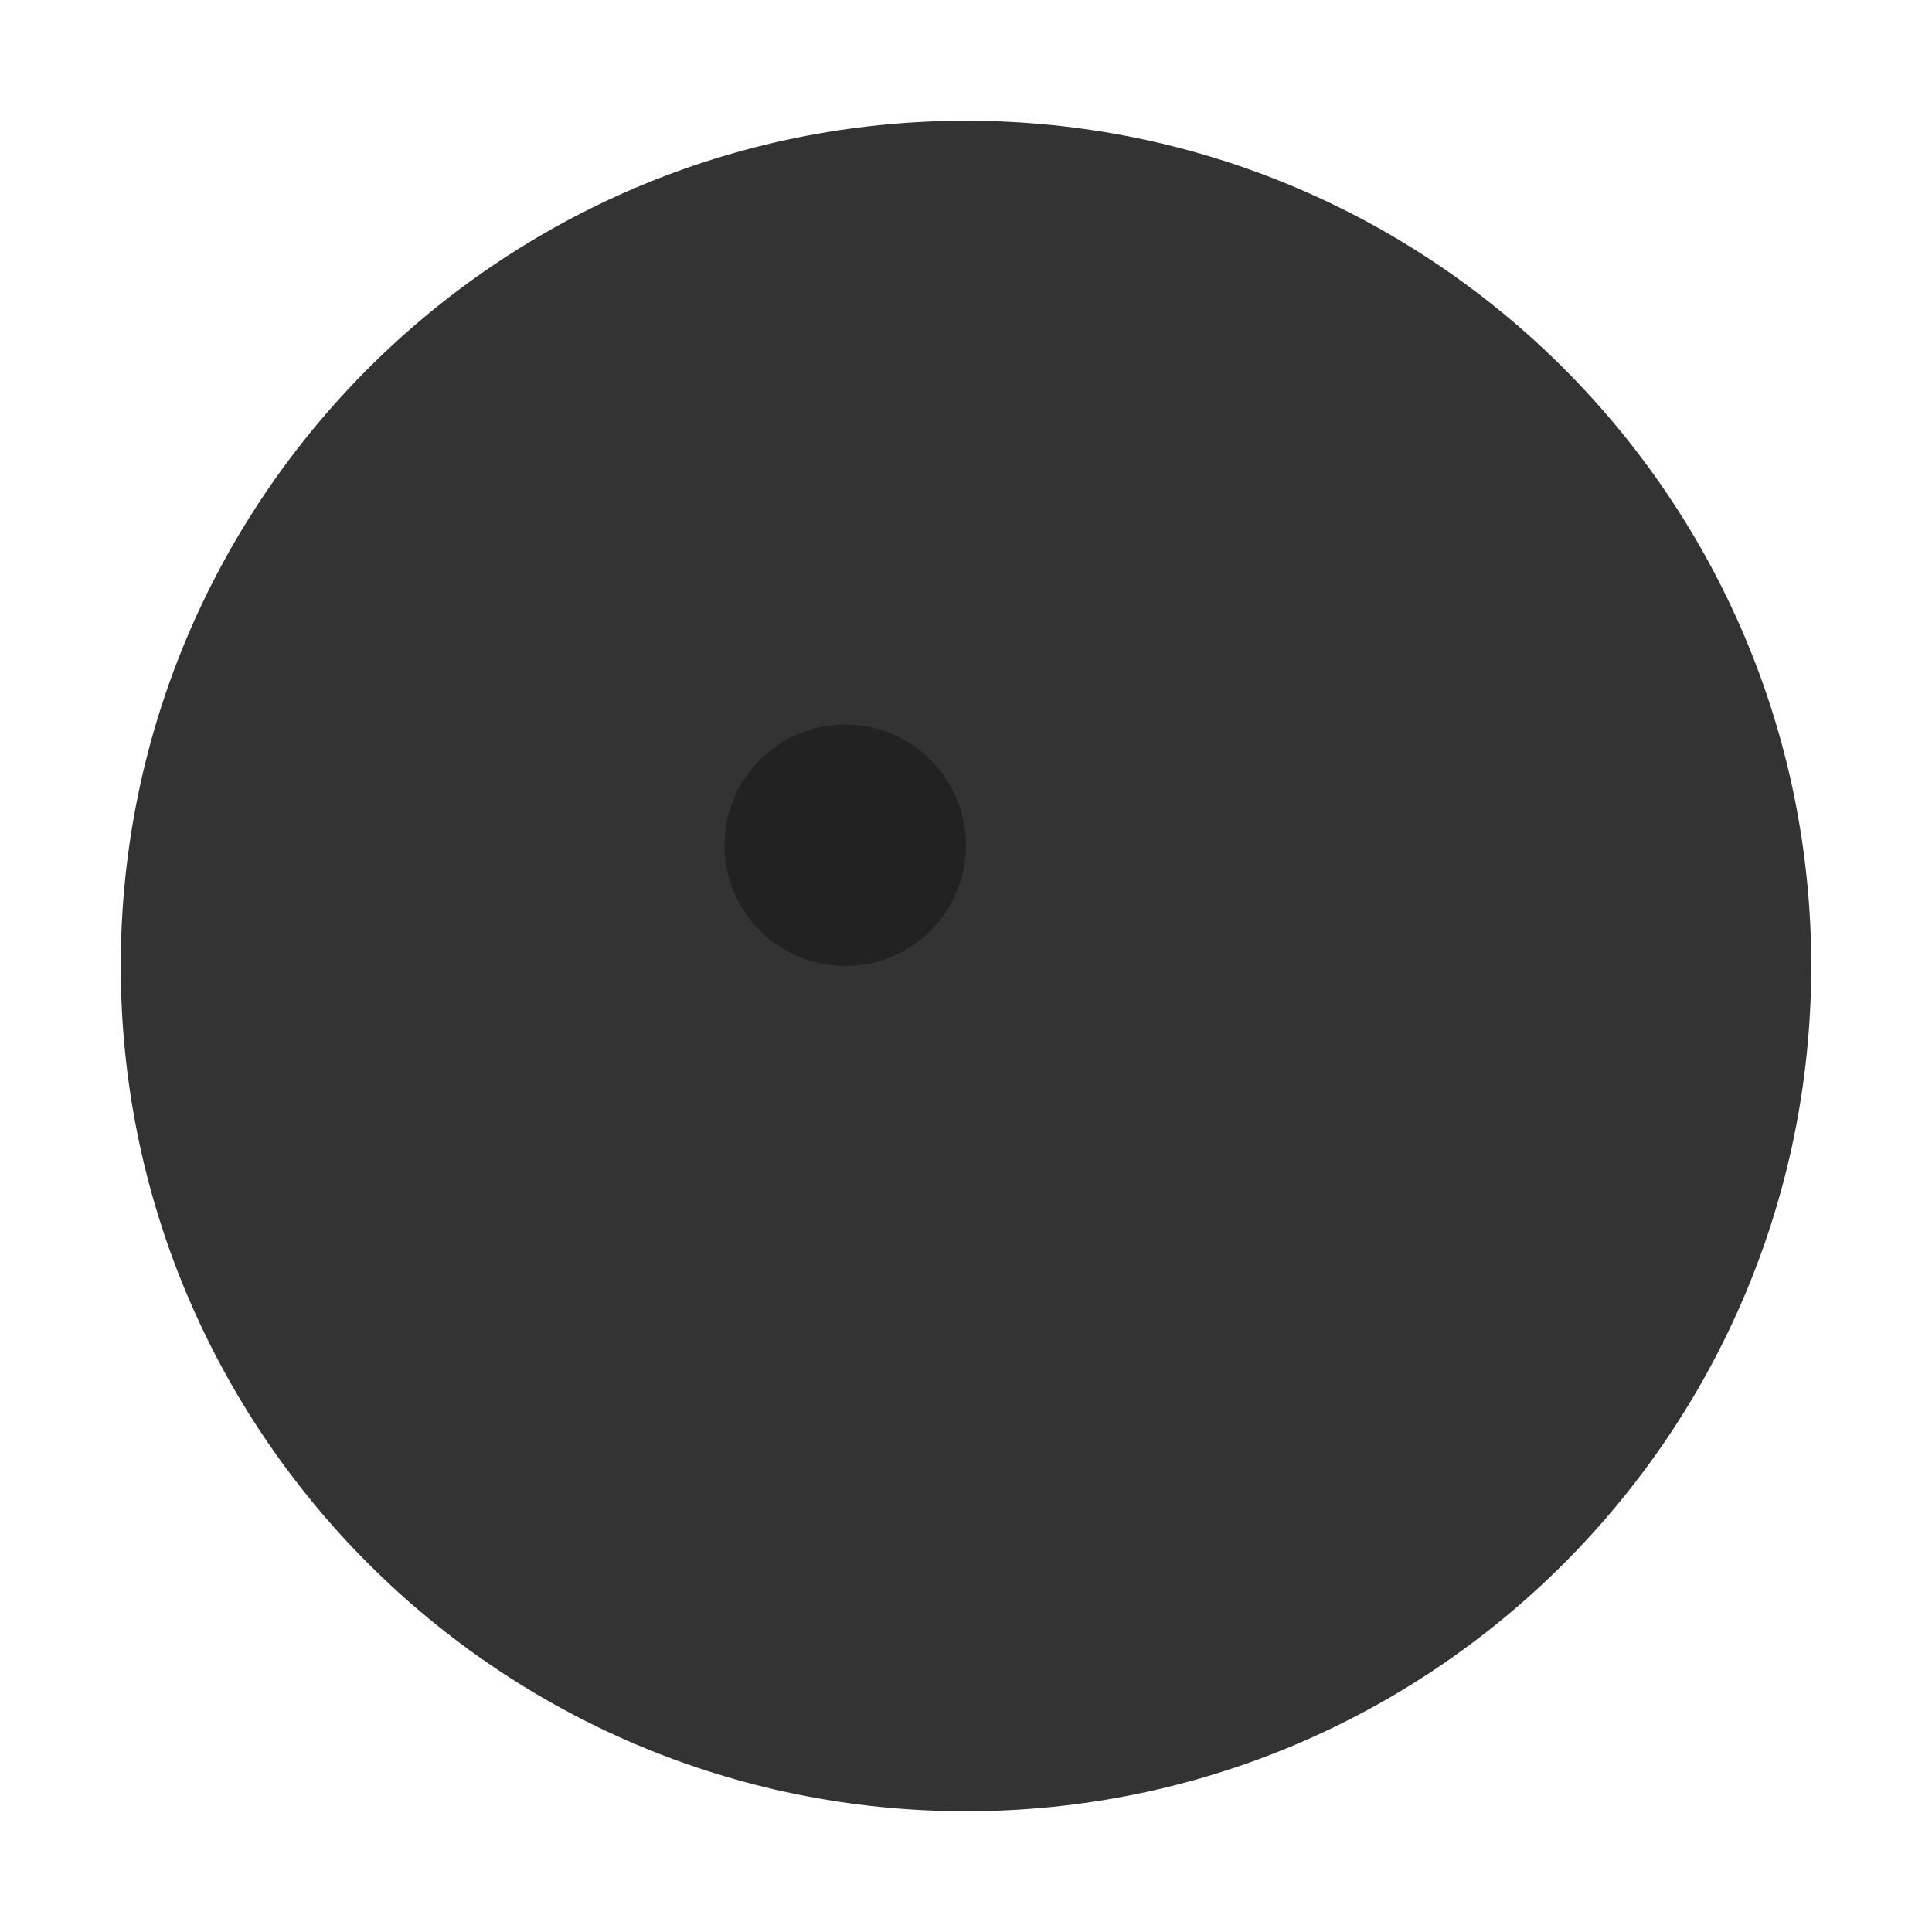
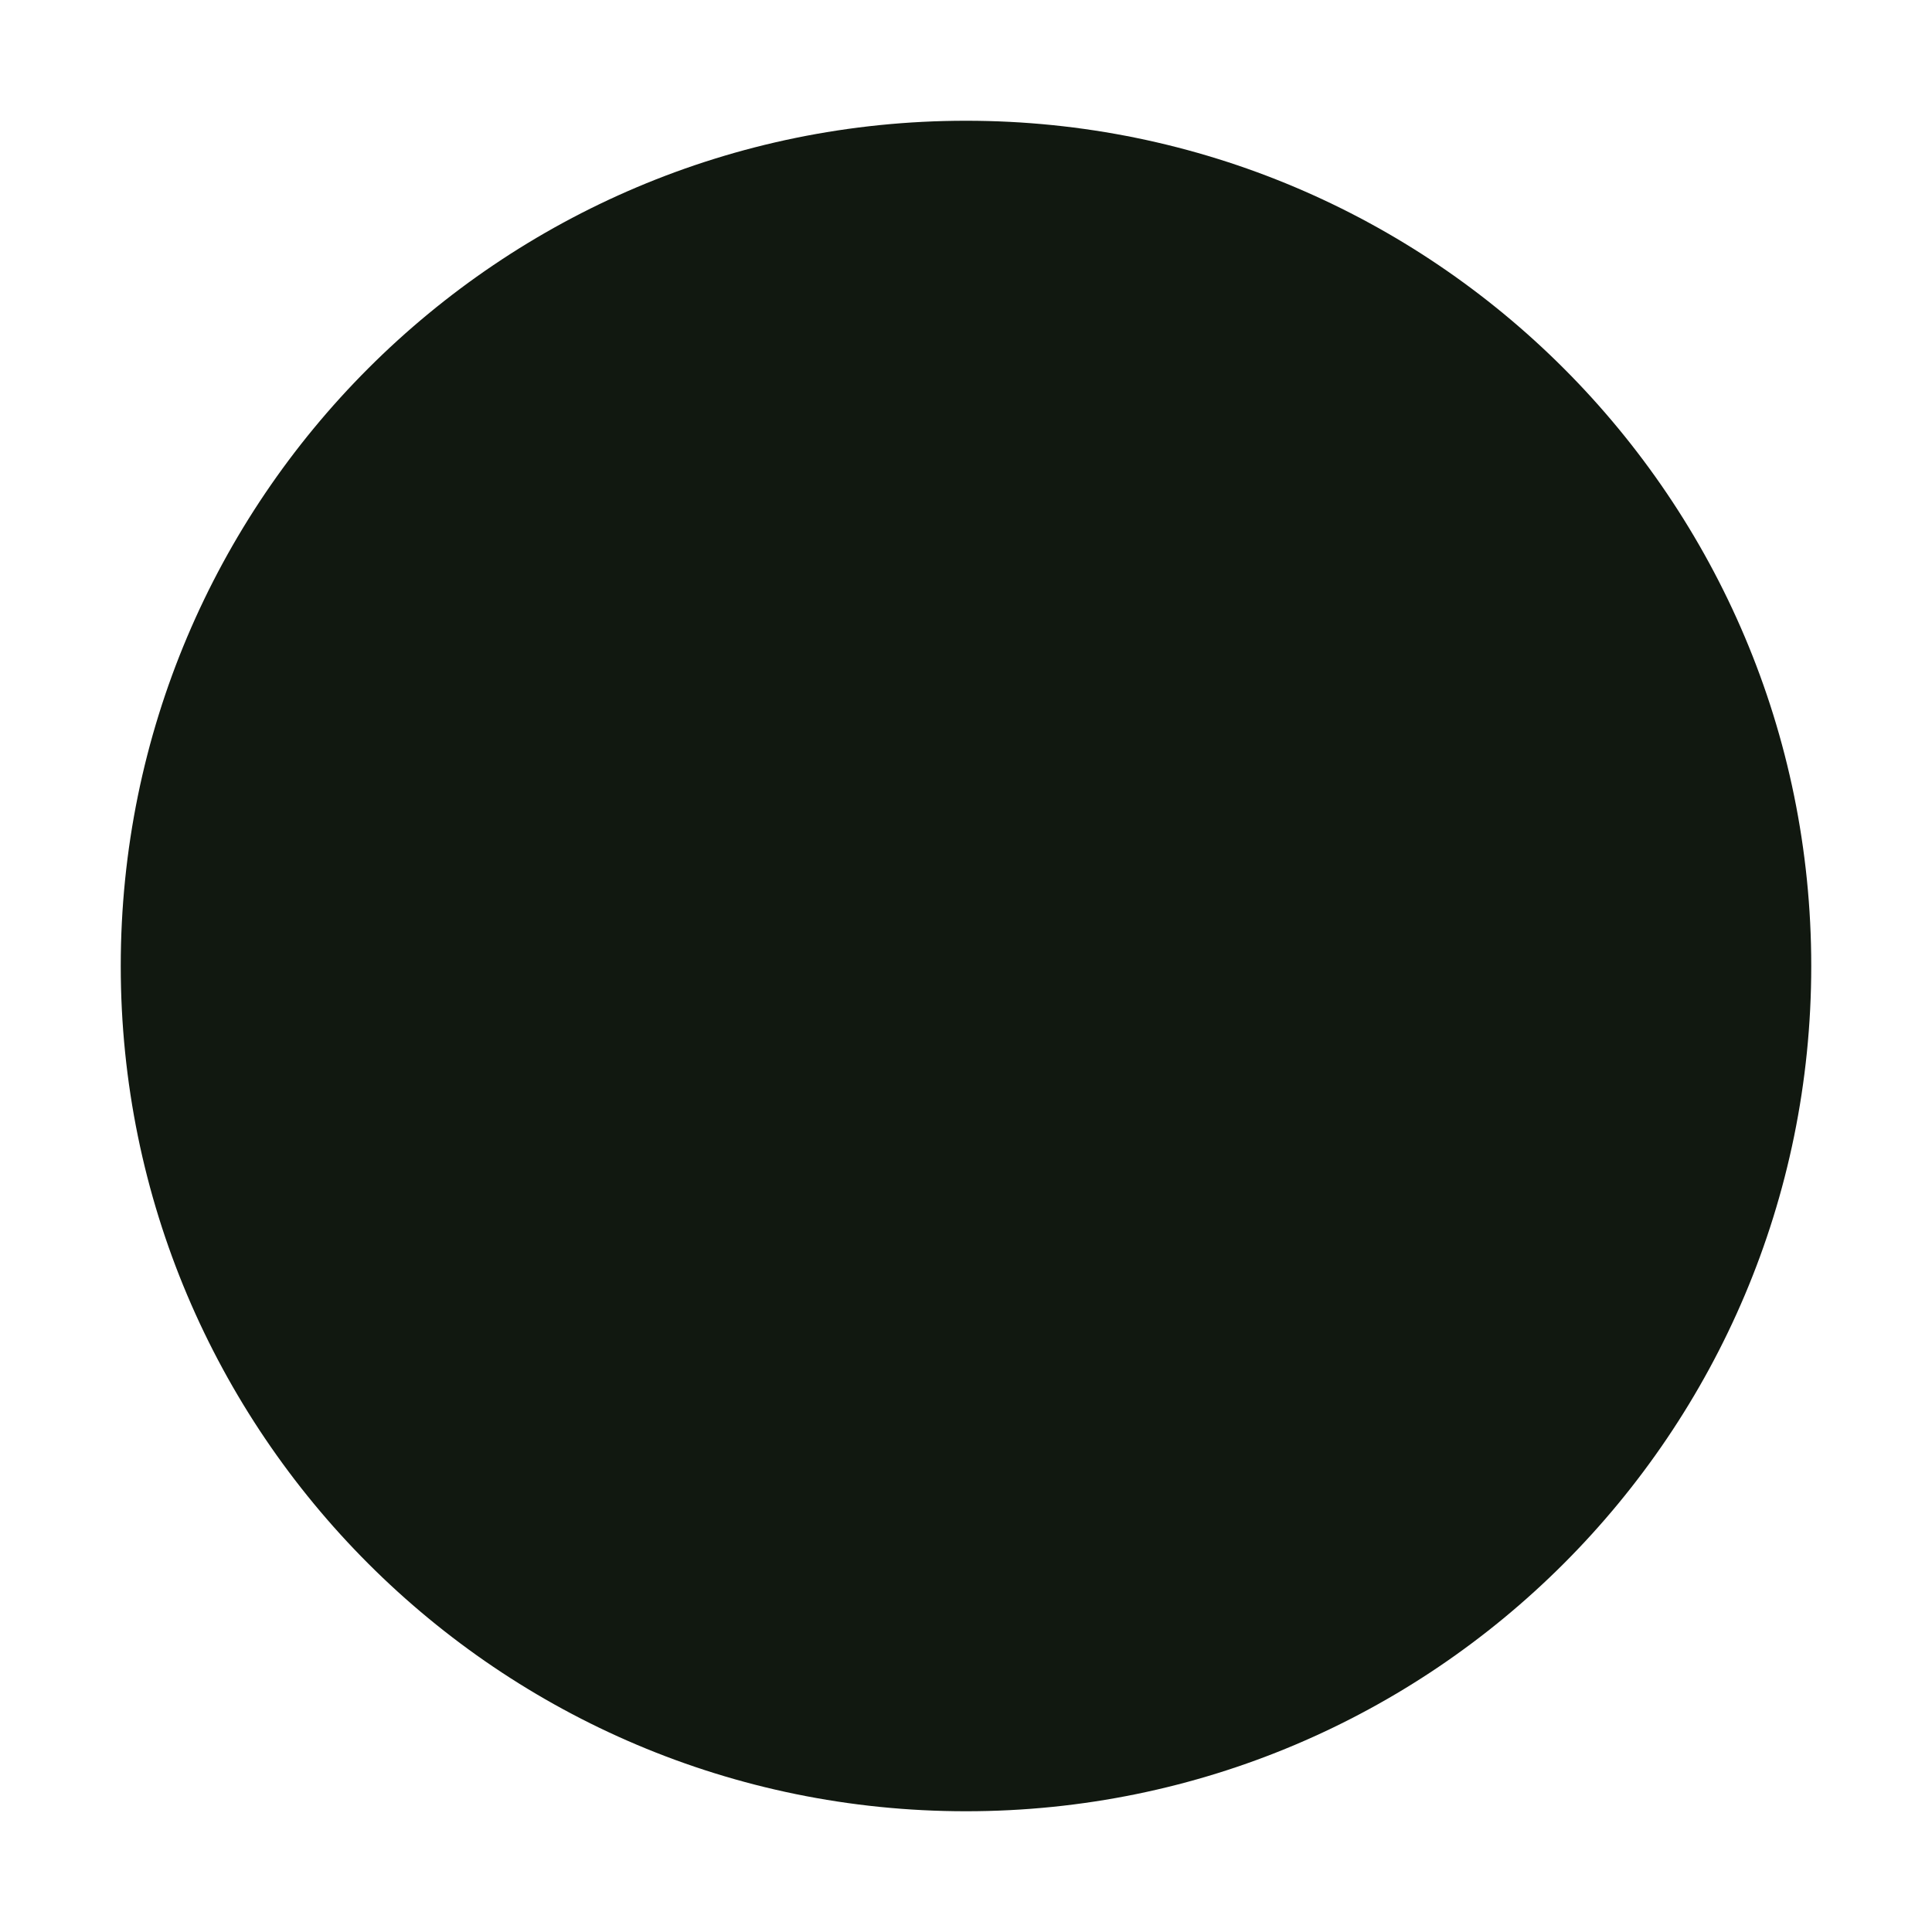
<svg xmlns="http://www.w3.org/2000/svg" width="16" height="16" version="1">
  <g id="checkbox">
    <rect style="opacity:0.001" width="16" height="16" x="16" y="0" />
-     <rect width="14" height="14" x="17" y="1" rx="2" style="fill:#333333" ry="2" />
-     <path style="fill:#222222" d="M 27.279 4.43 L 23.037 8.672 L 21.387 7.023 C 21.125 6.762 20.705 6.762 20.443 7.023 L 19.973 7.494 C 19.711 7.755 19.711 8.176 19.973 8.438 L 21.623 10.086 L 22.566 11.029 L 23.037 11.5 L 23.492 11.045 L 23.98 10.559 C 23.986 10.553 23.991 10.547 23.996 10.541 L 28.693 5.844 L 27.279 4.43 z" />
+     <rect width="14" height="14" x="17" y="1" rx="2" style="fill:#111810" ry="2" />
+     <path style="fill:#111810" d="M 27.279 4.43 L 23.037 8.672 L 21.387 7.023 C 21.125 6.762 20.705 6.762 20.443 7.023 L 19.973 7.494 C 19.711 7.755 19.711 8.176 19.973 8.438 L 21.623 10.086 L 22.566 11.029 L 23.037 11.5 L 23.492 11.045 L 23.98 10.559 C 23.986 10.553 23.991 10.547 23.996 10.541 L 28.693 5.844 L 27.279 4.43 z" />
  </g>
  <g id="radiobutton">
    <rect width="16" height="16" x="0" y="0" style="opacity:0.001" />
-     <rect width="14" height="14" x="1" y="1" rx="7" style="fill:#333333" ry="7" />
-     <rect width="2" height="2" x="6" y="6" rx="1.999" style="fill:#222222" ry="2" />
+     <rect width="14" height="14" x="1" y="1" rx="7" style="fill:#111810" ry="7" />
+     <rect width="2" height="2" x="6" y="6" rx="1.999" style="fill:#111810" ry="2" />
  </g>
</svg>
